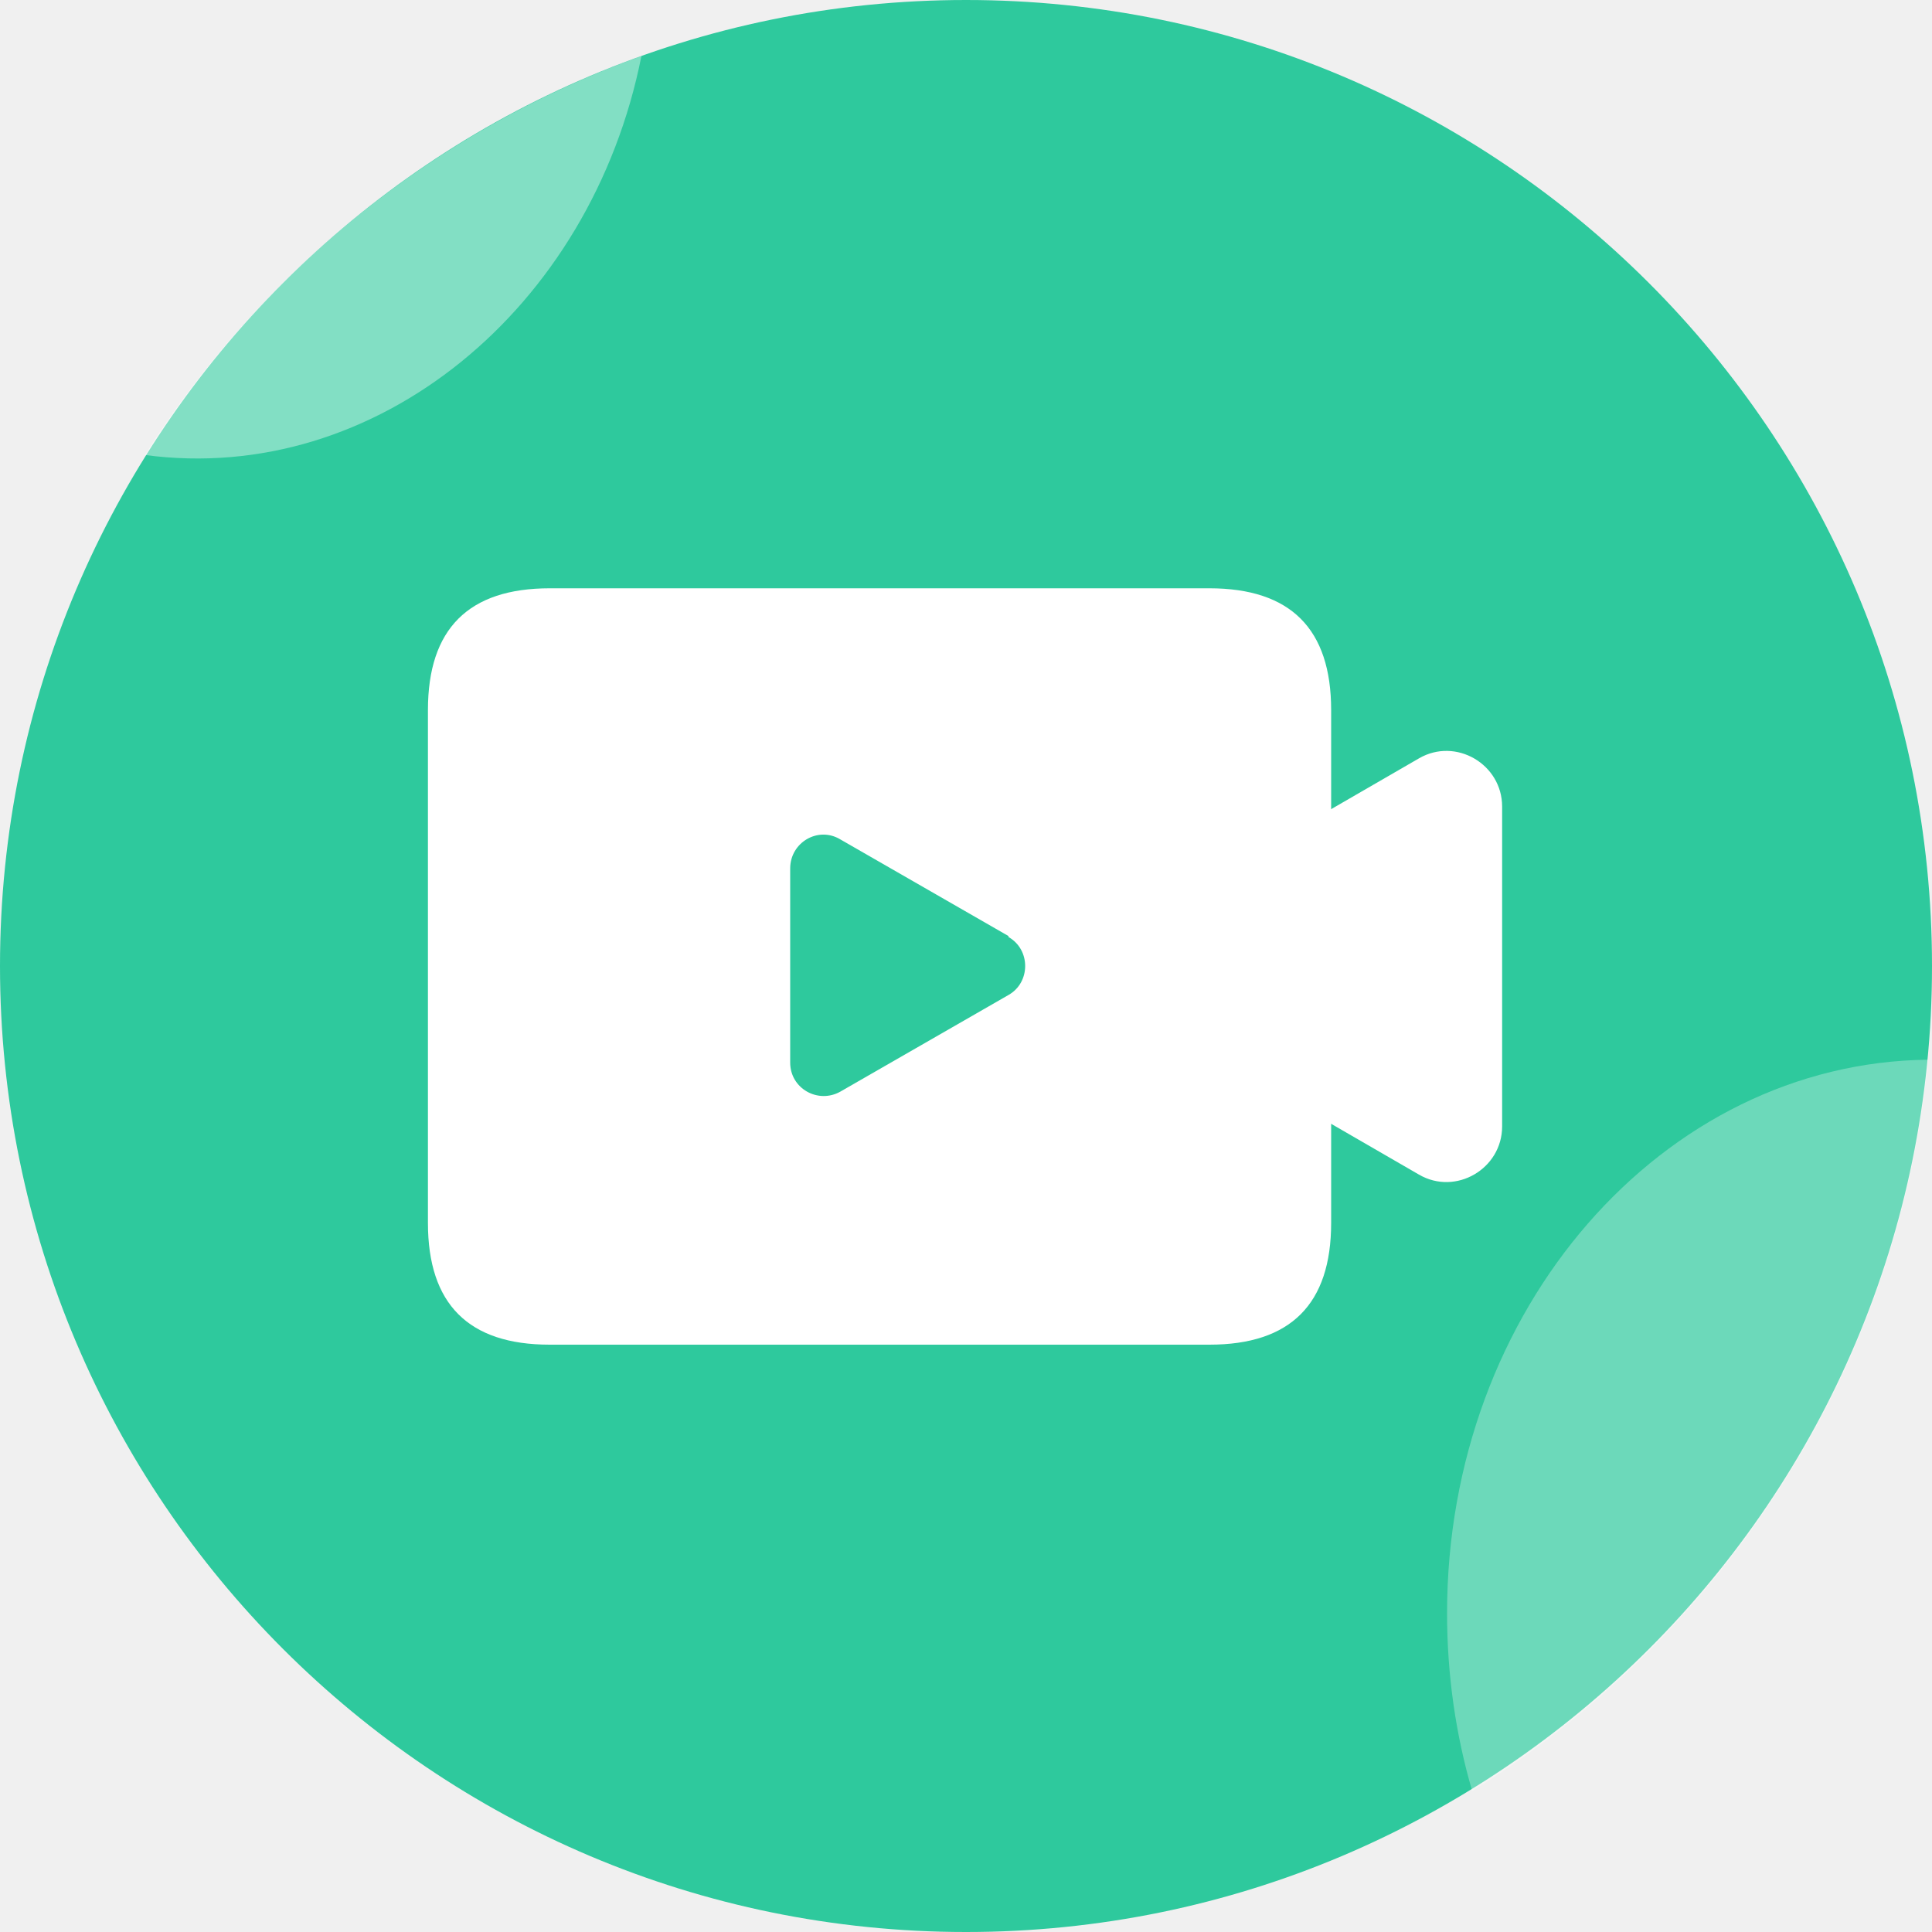
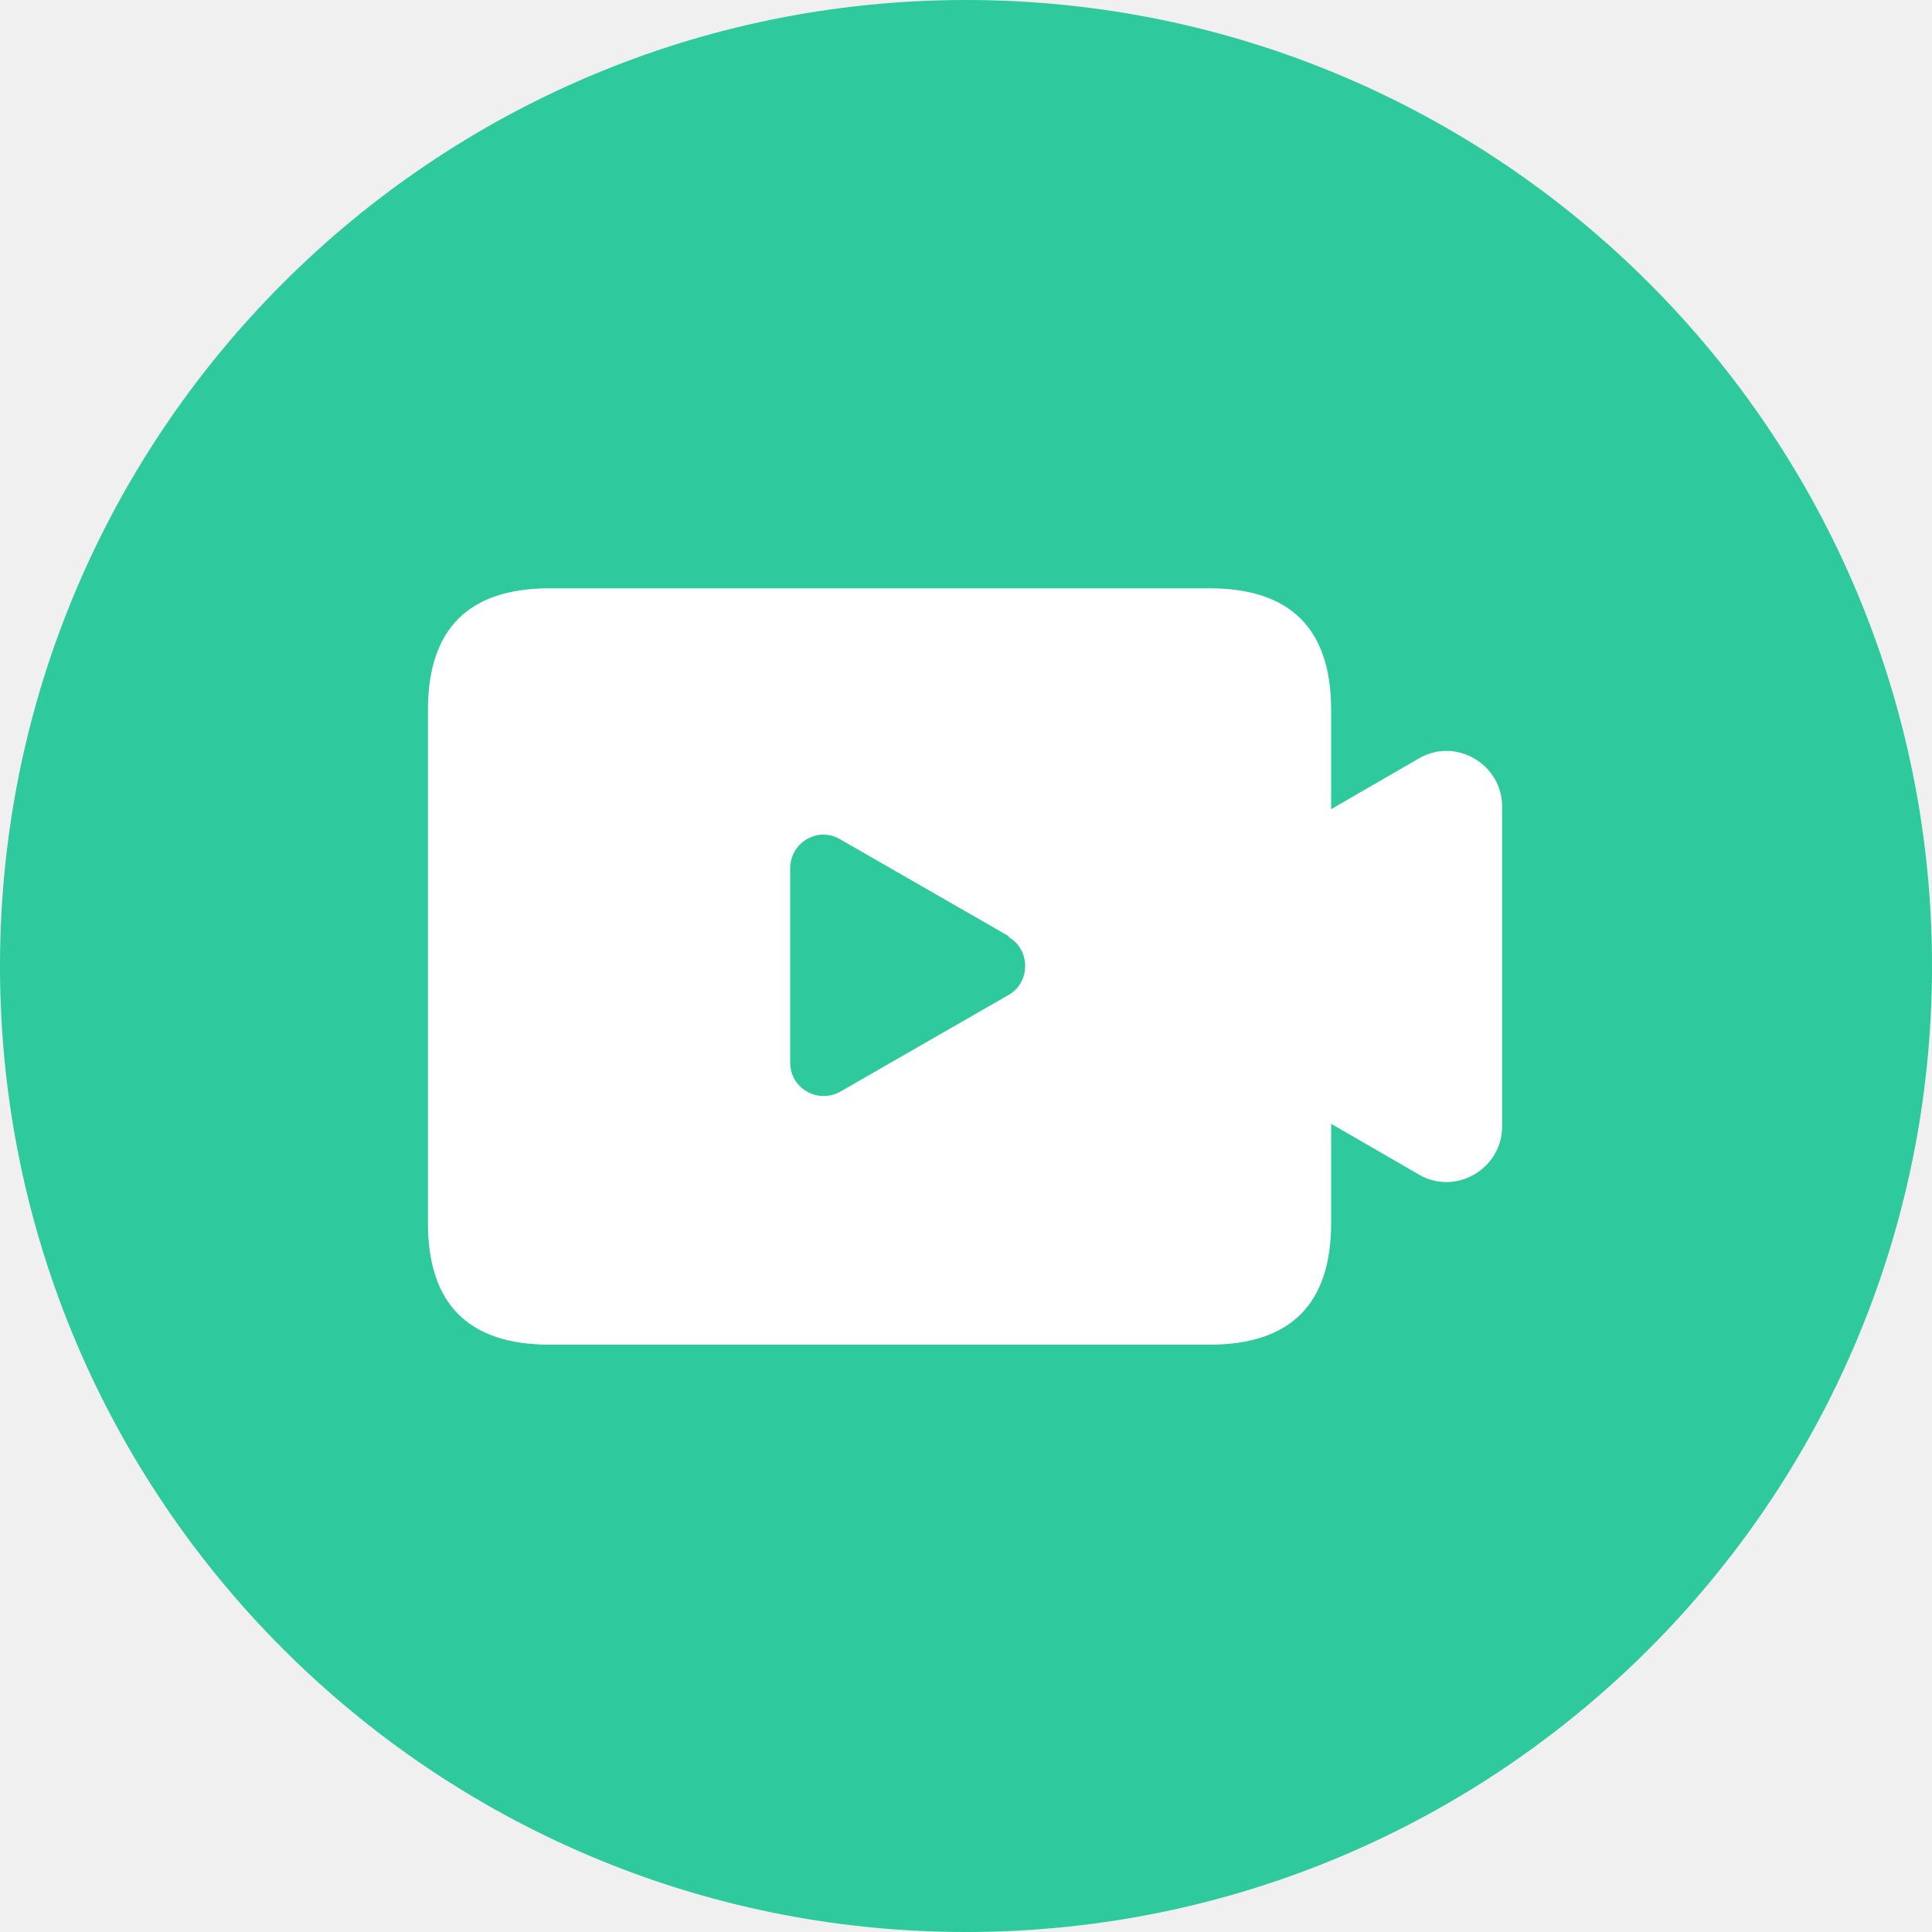
- <svg xmlns="http://www.w3.org/2000/svg" id="_图层_1" data-name="图层 1" version="1.1" viewBox="0 0 200 200">
+ <svg xmlns="http://www.w3.org/2000/svg" id="_图层_1" version="1.1" viewBox="0 0 200 200">
  <defs>
    <style>
-       .cls-1 {
+       .st0 {
        fill: #2ec99d;
      }

-       .cls-1, .cls-2, .cls-3, .cls-4 {
-         stroke-width: 0px;
-       }
- 
-       .cls-2 {
-         fill-opacity: .4;
-       }
- 
-       .cls-2, .cls-3, .cls-4 {
+       .st1 {
        fill: #fff;
-       }
- 
-       .cls-3 {
-         isolation: isolate;
-         opacity: .3;
      }
    </style>
  </defs>
-   <path class="cls-1" d="M0,100c0,55.2,44.8,100,100,100s100-44.8,100-100S155.2,0,100,0,0,44.8,0,100Z" />
-   <path class="cls-4" d="M118.2,95c-3.8,2.2-3.8,7.7,0,10l28.7,16.6c3.8,2.2,8.6-.6,8.6-5v-33.1c0-4.4-4.8-7.2-8.6-5l-28.7,16.6Z" />
-   <path class="cls-4" d="M56.9,60.9h68.3c8.4,0,12.6,4.2,12.6,12.6v53.1c0,8.4-4.2,12.6-12.6,12.6H56.9c-8.4,0-12.6-4.2-12.6-12.6v-53.1c0-8.4,4.2-12.6,12.6-12.6Z" />
-   <path class="cls-1" d="M104.4,97c2.3,1.3,2.3,4.7,0,6l-17.4,10c-2.3,1.3-5.2-.3-5.2-3v-20.1c0-2.7,2.9-4.4,5.2-3l17.4,10Z" />
-   <path class="cls-2" d="M66.4,5.8c-5.2,26.2-27.5,44.5-51.4,41.3C26.9,28.2,45,13.5,66.4,5.8Z" />
-   <path class="cls-3" d="M199.6,109.7c-3.1,32-21.2,59.6-47.2,75.7-1.7-5.8-2.6-12-2.6-18.4,0-31.5,22.3-57,49.8-57.3Z" />
+   <path class="st0" d="M0,100c0,55.2,44.8,100,100,100s100-44.8,100-100S155.2,0,100,0,0,44.8,0,100Z" />
+   <path class="st1" d="M118.2,95c-3.8,2.2-3.8,7.7,0,10l28.7,16.6c3.8,2.2,8.6-.6,8.6-5v-33.1c0-4.4-4.8-7.2-8.6-5l-28.7,16.6v-.1Z" />
+   <path class="st1" d="M56.9,60.9h68.3c8.4,0,12.6,4.2,12.6,12.6v53.1c0,8.4-4.2,12.6-12.6,12.6H56.9c-8.4,0-12.6-4.2-12.6-12.6v-53.1c0-8.4,4.2-12.6,12.6-12.6Z" />
+   <path class="st0" d="M104.4,97c2.3,1.3,2.3,4.7,0,6l-17.4,10c-2.3,1.3-5.2-.3-5.2-3v-20.1c0-2.7,2.9-4.4,5.2-3l17.4,10v.1Z" />
</svg>
